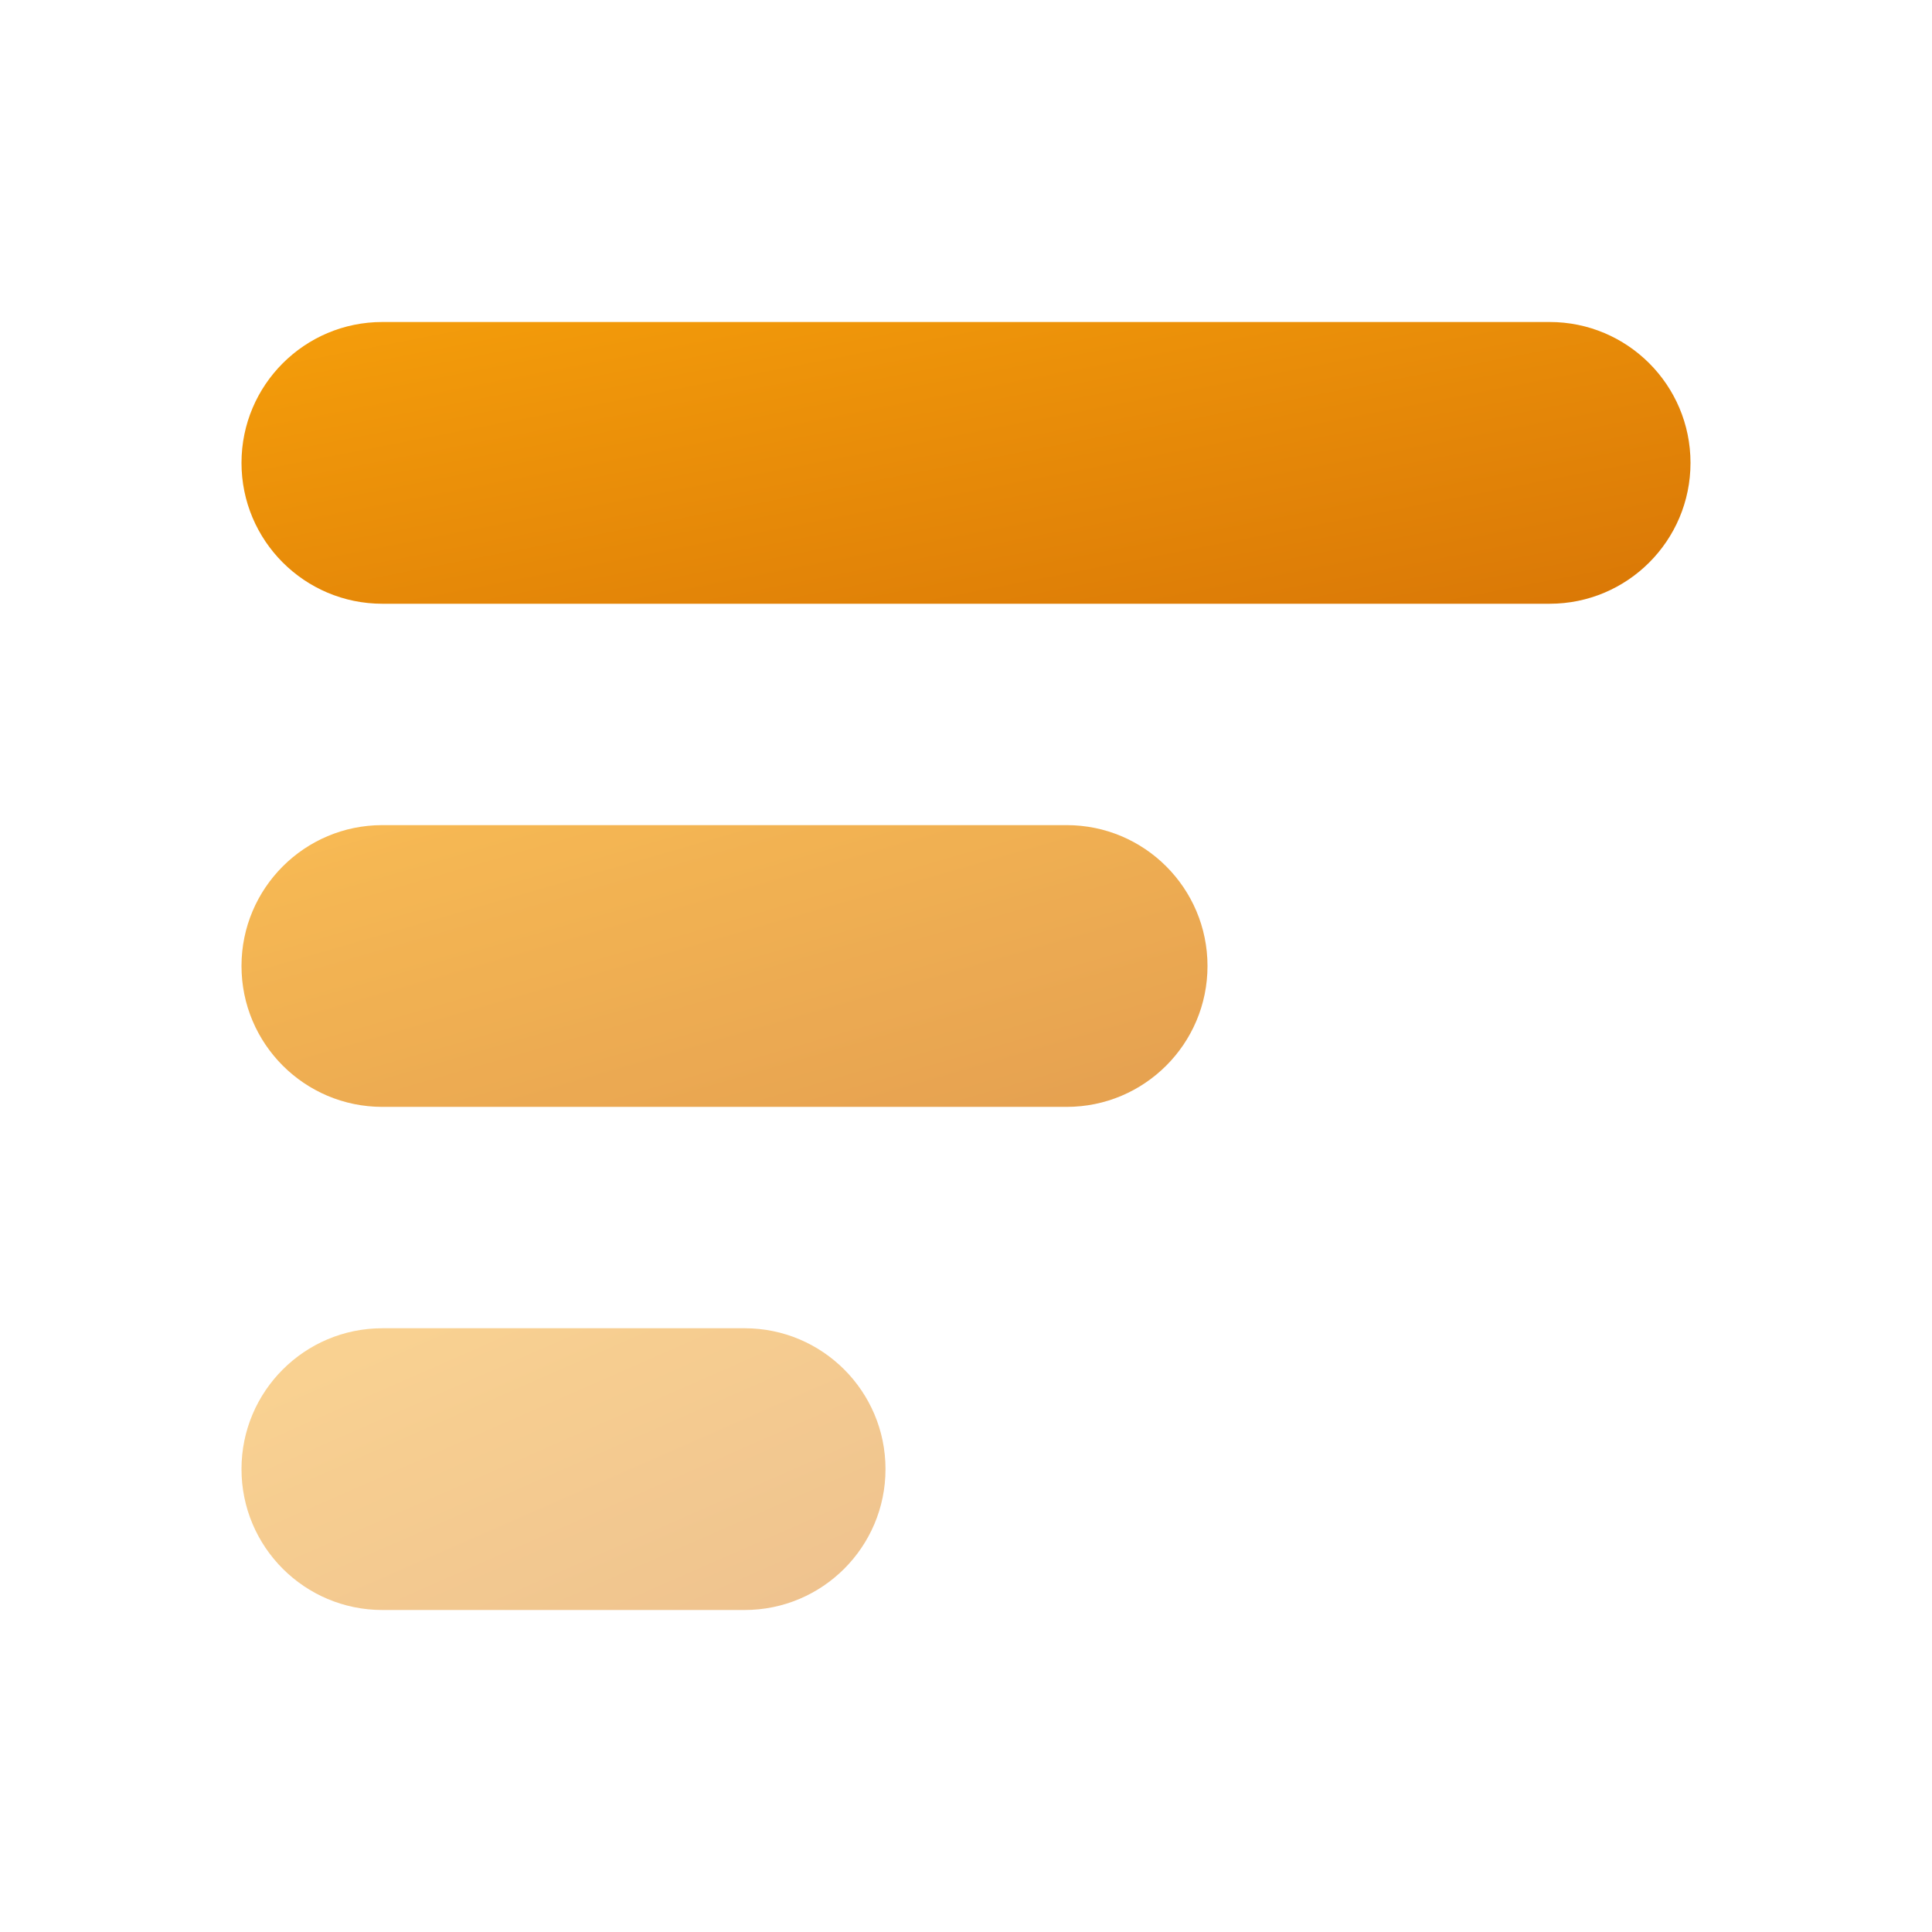
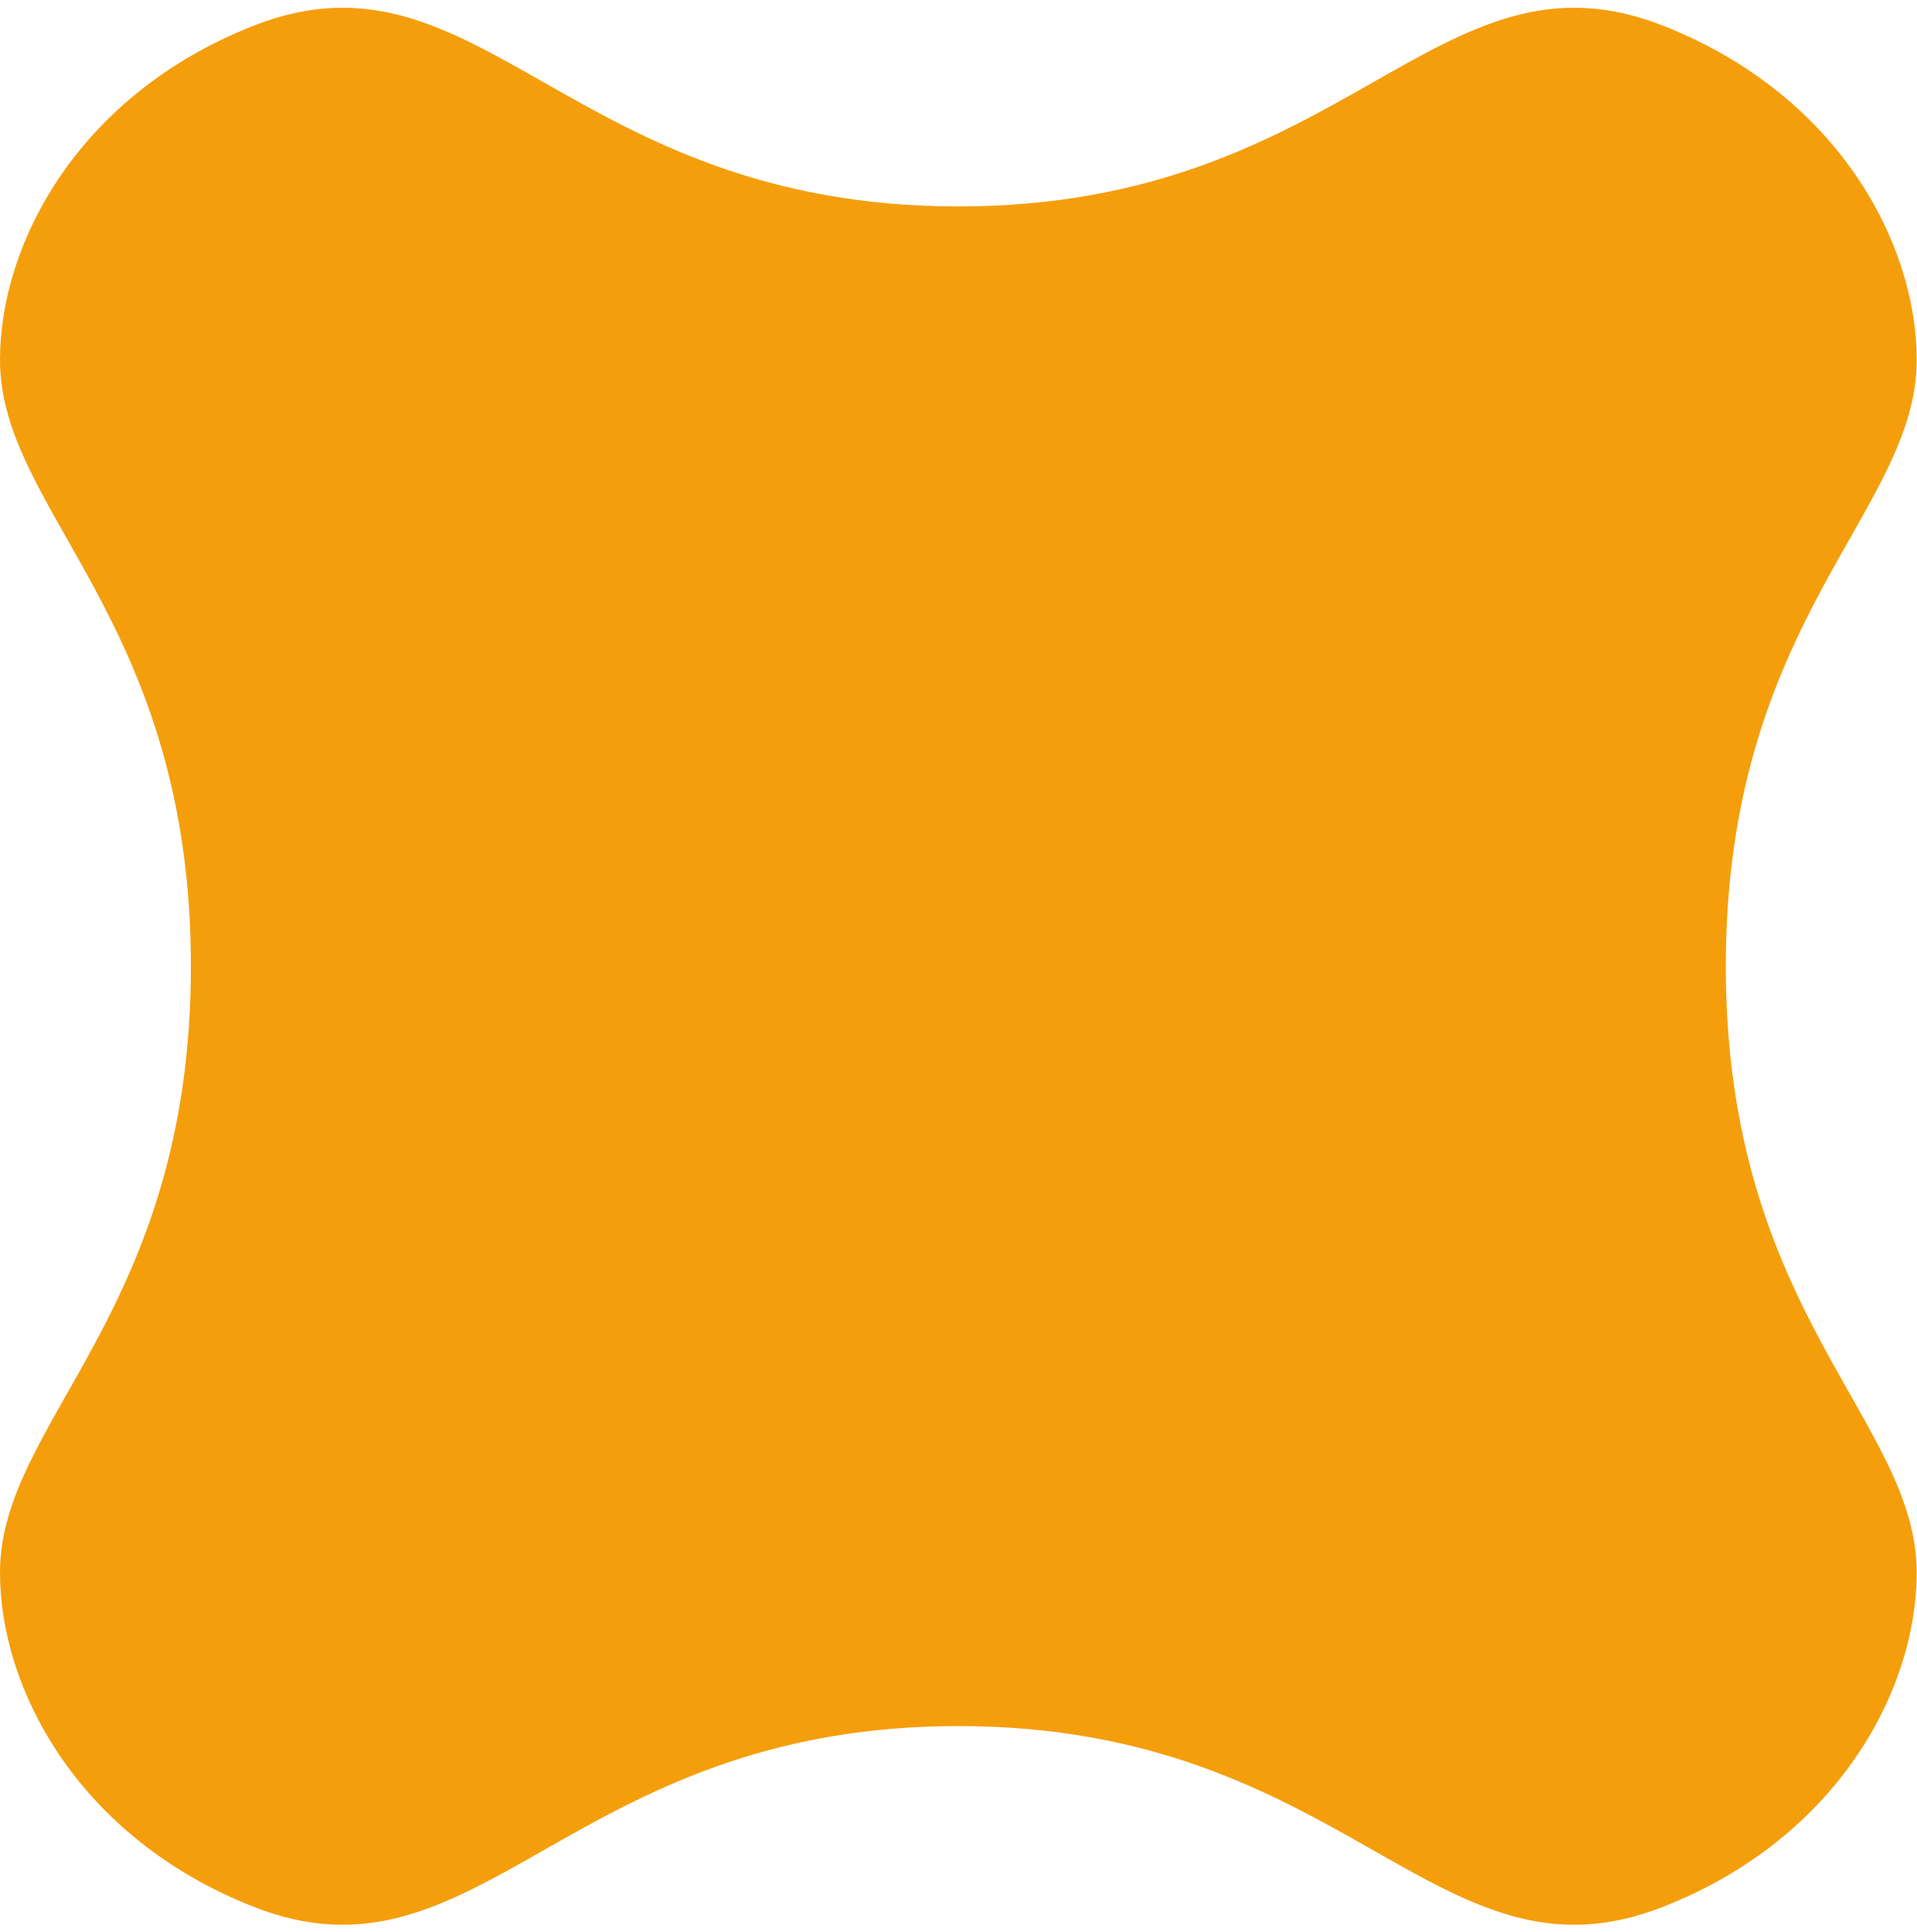
- <svg xmlns="http://www.w3.org/2000/svg" width="24" height="24" viewBox="0 0 24 24" fill="none">
-   <defs>
-     <linearGradient id="g" x1="0%" y1="0%" x2="100%" y2="100%">
-       <stop offset="0%" stop-color="#f59e0b" />
-       <stop offset="100%" stop-color="#d97706" />
-     </linearGradient>
-   </defs>
-   <rect x="3" y="4" width="18" height="3.5" rx="1.75" fill="url(#g)" />
-   <rect x="3" y="10.25" width="12" height="3.5" rx="1.75" fill="url(#g)" opacity="0.7" />
-   <rect x="3" y="16.5" width="8" height="3.5" rx="1.75" fill="url(#g)" opacity="0.45" />
+ <svg xmlns="http://www.w3.org/2000/svg" viewBox="0 0 129 130" fill="none">
+   <path d="M128.992 24.215c0-7.838-5.279-17.838-17.043-22.476-15.238-6.007-21.173 12.152-47.453 12.152s-32.215-18.159-47.453-12.152c-11.765 4.638-17.043 14.638-17.043 22.476 0 10.251 12.847 17.446 12.847 40.802 0 23.357-12.847 30.551-12.847 40.802 0 7.838 5.279 17.838 17.043 22.476 15.238 6.007 21.173-12.152 47.453-12.152s32.215 18.159 47.453 12.152c11.765-4.638 17.043-14.638 17.043-22.476 0-10.251-12.847-17.446-12.847-40.802 0-23.357 12.847-30.551 12.847-40.802" fill="#f59e0b" fill-rule="evenodd" />
</svg>
